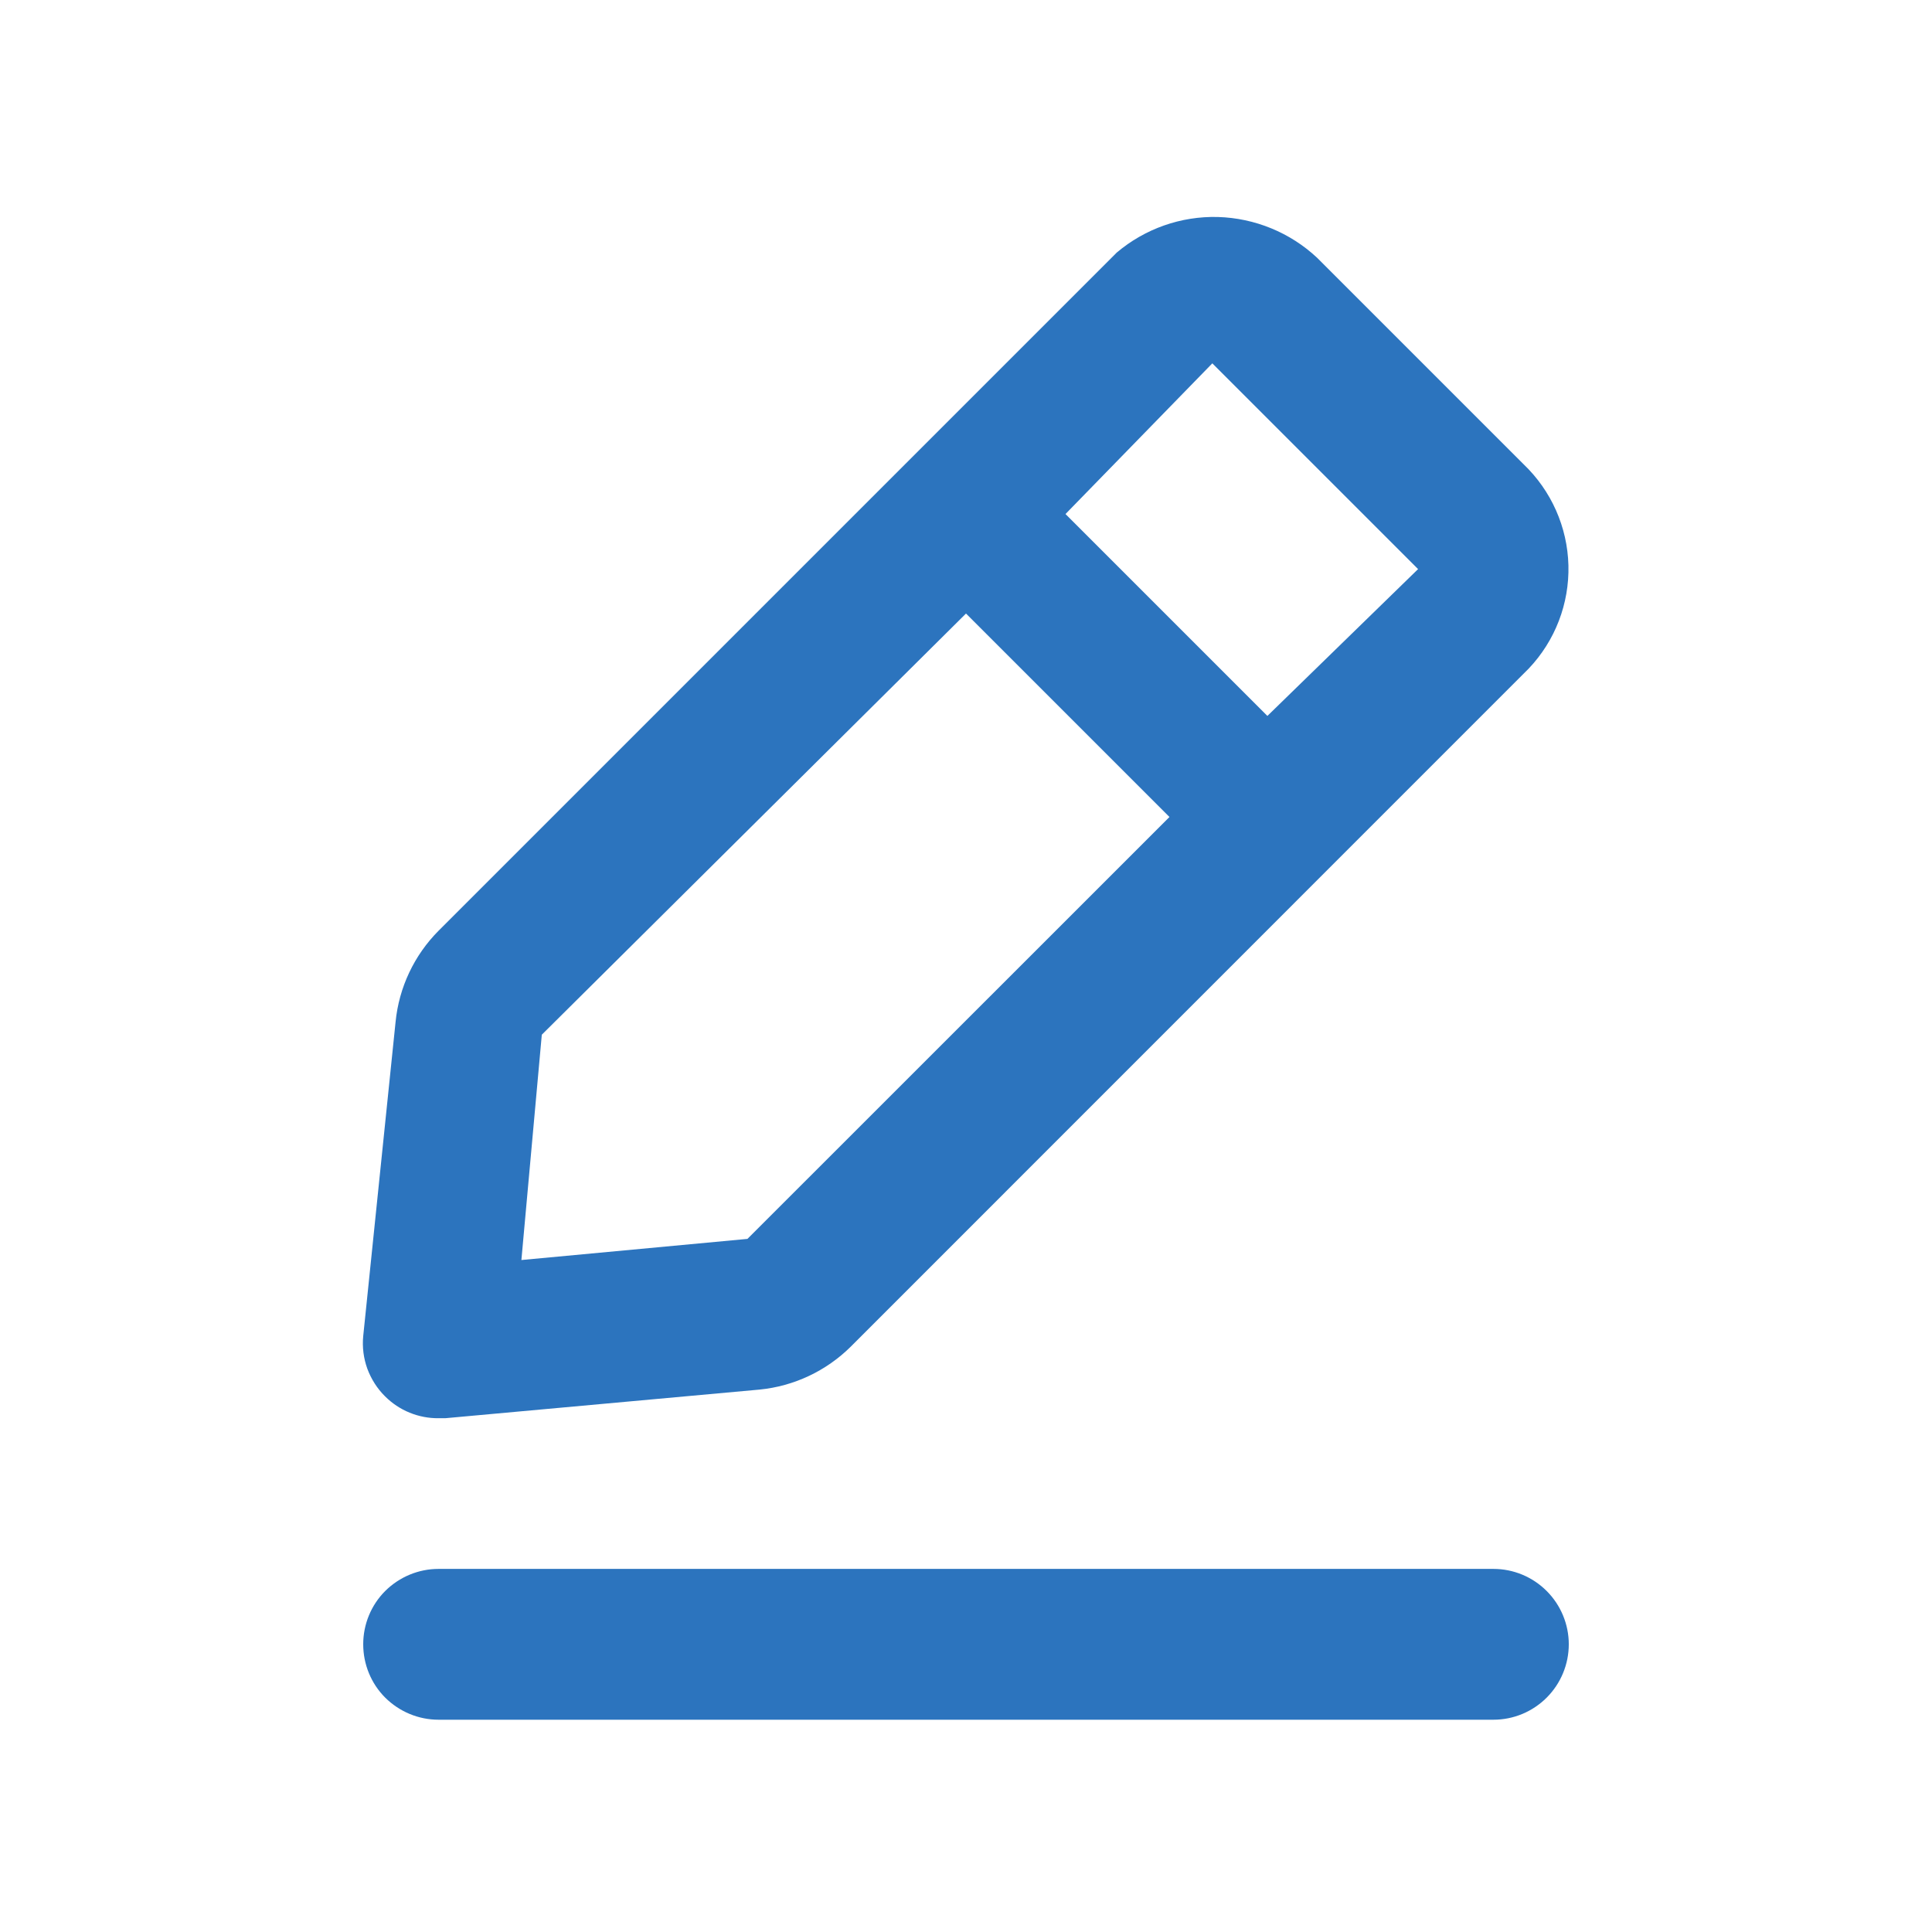
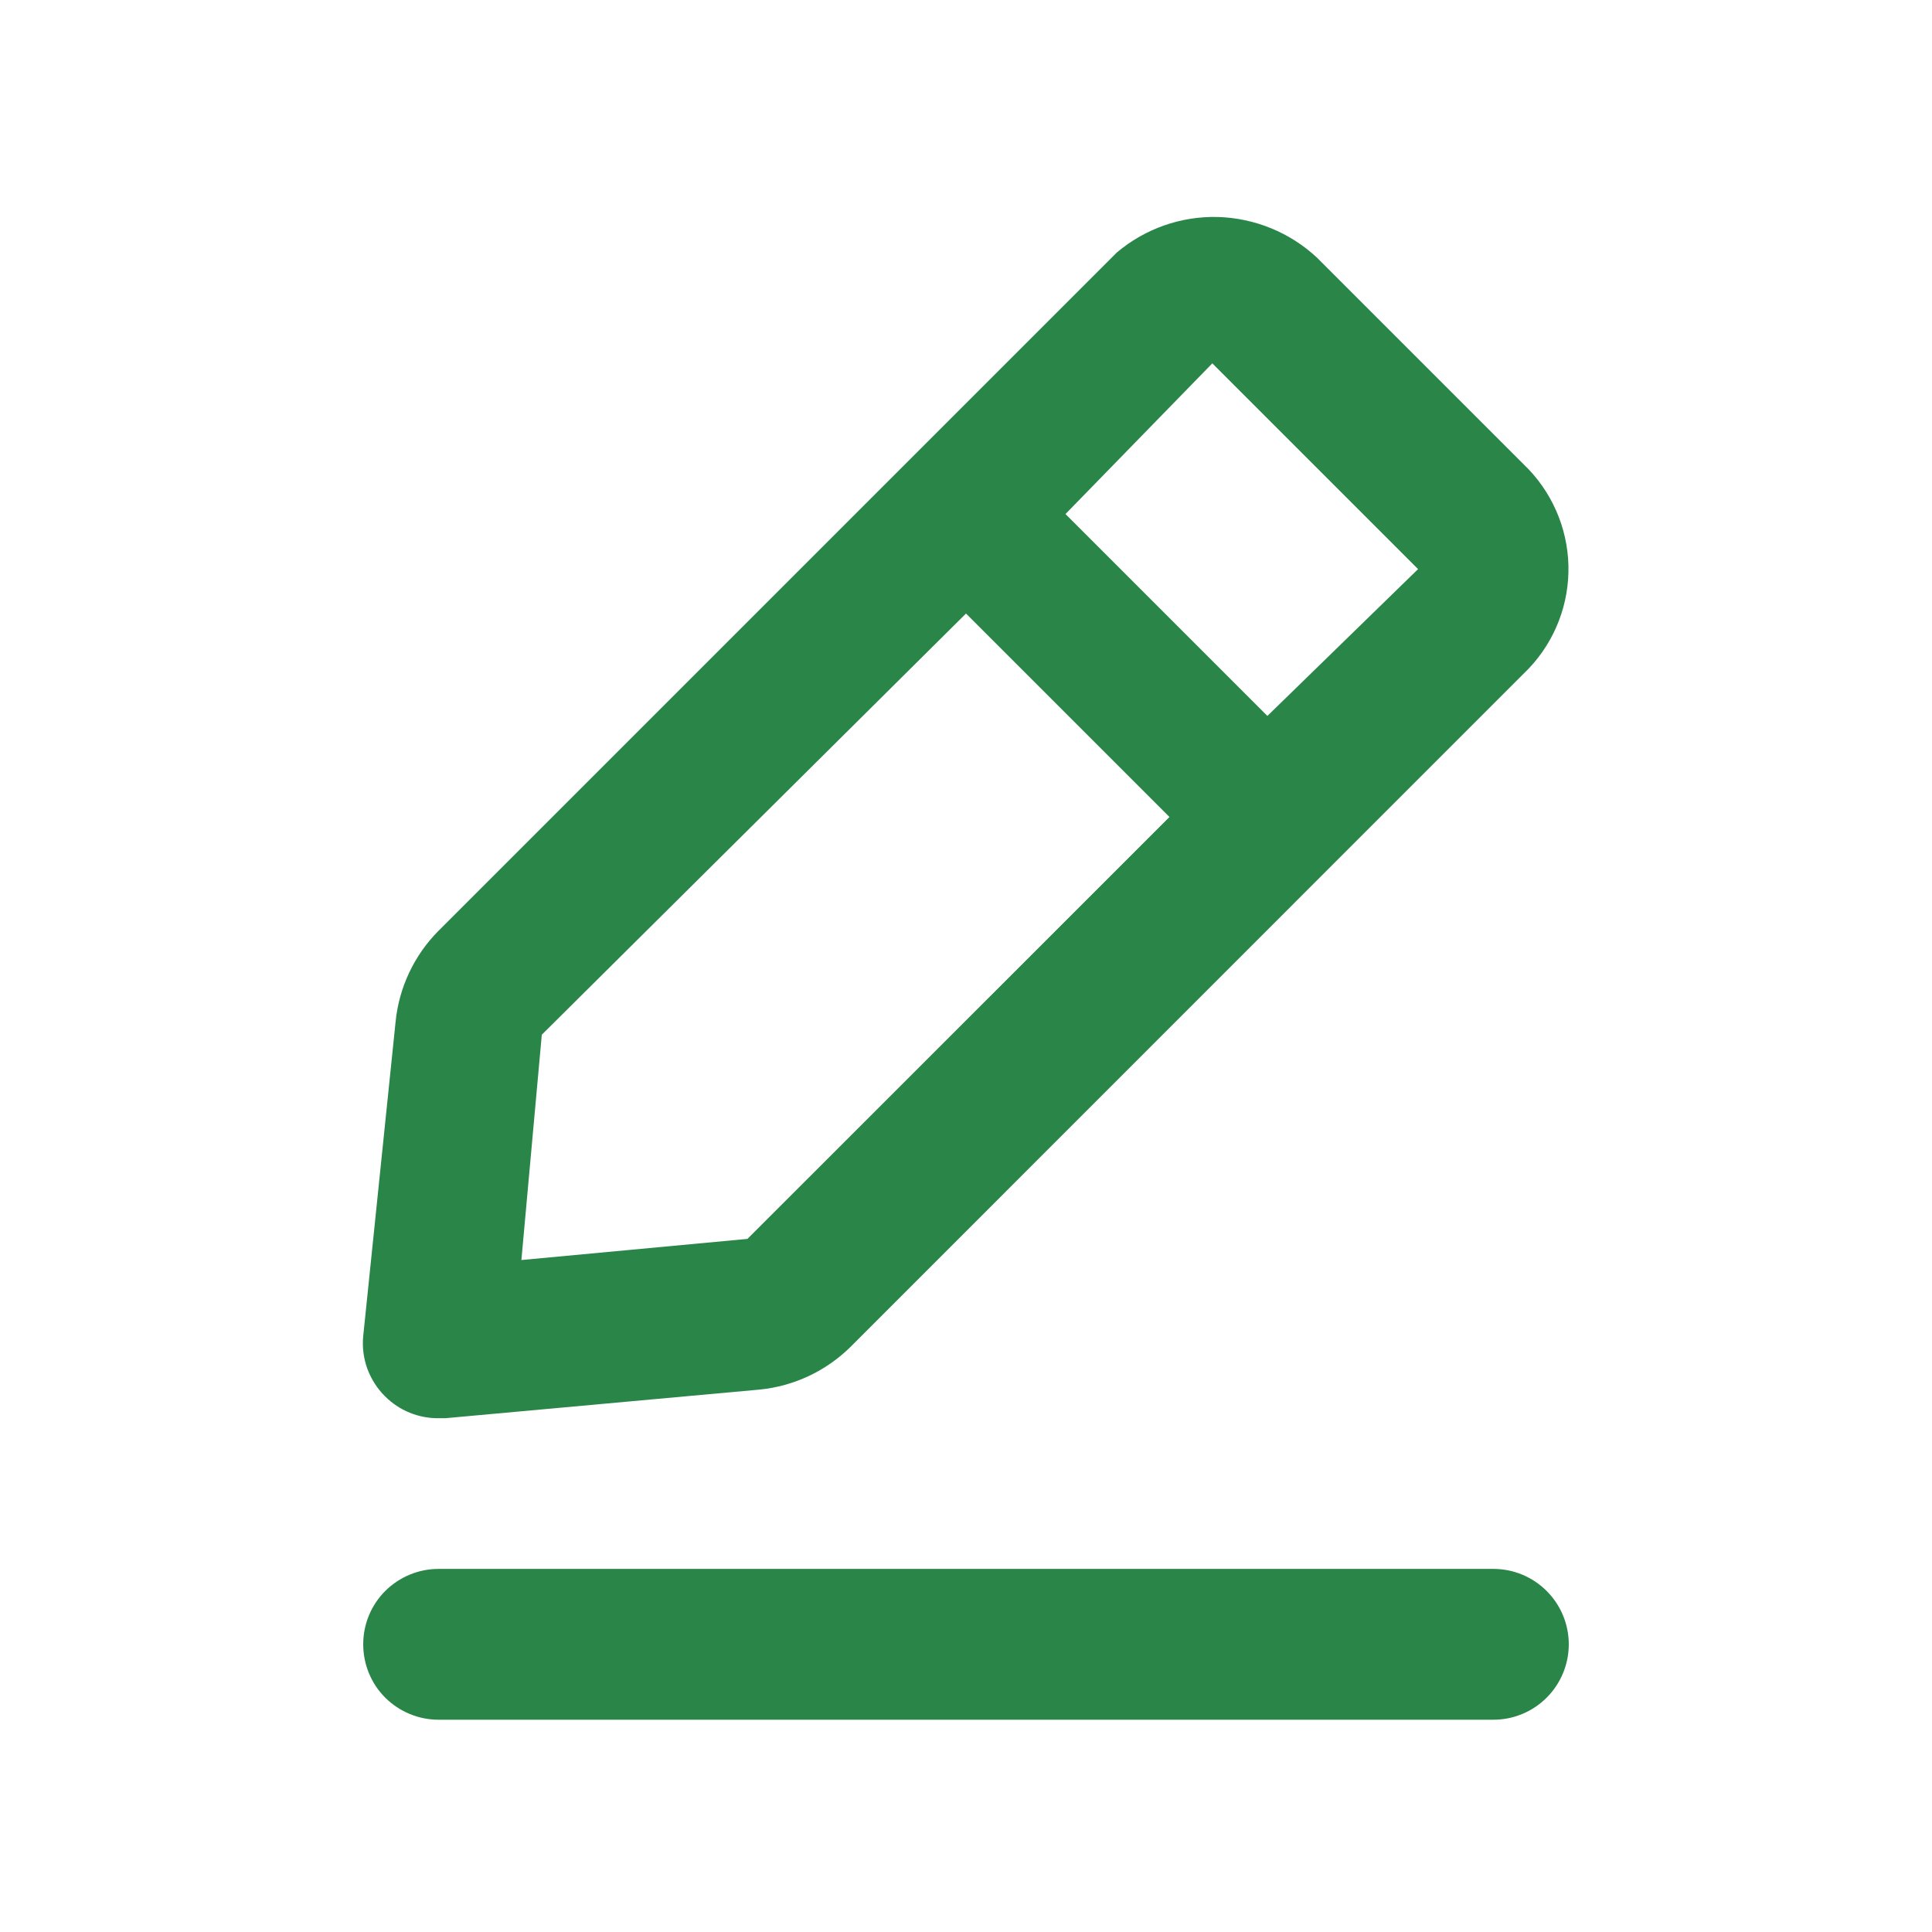
<svg xmlns="http://www.w3.org/2000/svg" preserveAspectRatio="none" overflow="visible" style="display: block;" width="16" height="16" viewBox="0 0 16 16" fill="none">
  <g id="Edit button icon">
-     <path id="edit-2" d="M12.368 12.993H3.632C3.466 12.993 3.308 13.059 3.19 13.176C3.073 13.293 3.008 13.452 3.008 13.617C3.008 13.783 3.073 13.942 3.19 14.059C3.308 14.176 3.466 14.242 3.632 14.242H12.368C12.534 14.242 12.692 14.176 12.809 14.059C12.926 13.942 12.992 13.783 12.992 13.617C12.992 13.452 12.926 13.293 12.809 13.176C12.692 13.059 12.534 12.993 12.368 12.993ZM3.632 11.745H3.688L6.29 11.508C6.575 11.48 6.842 11.354 7.045 11.153L12.661 5.536C12.879 5.306 12.997 4.999 12.989 4.682C12.981 4.365 12.847 4.064 12.618 3.845L10.908 2.135C10.685 1.926 10.392 1.806 10.086 1.797C9.78 1.789 9.482 1.894 9.248 2.092L3.632 7.708C3.43 7.911 3.304 8.178 3.276 8.463L3.008 11.065C2.999 11.157 3.011 11.249 3.042 11.335C3.074 11.421 3.124 11.5 3.189 11.564C3.247 11.622 3.316 11.668 3.392 11.699C3.468 11.73 3.55 11.746 3.632 11.745ZM10.04 3.009L11.744 4.713L10.496 5.929L8.824 4.257L10.04 3.009ZM4.487 8.569L8 5.081L9.685 6.766L6.19 10.26L4.318 10.435L4.487 8.569Z" fill="#2C74BE" />
+     <path id="edit-2" d="M12.368 12.993H3.632C3.466 12.993 3.308 13.059 3.19 13.176C3.073 13.293 3.008 13.452 3.008 13.617C3.008 13.783 3.073 13.942 3.19 14.059C3.308 14.176 3.466 14.242 3.632 14.242H12.368C12.534 14.242 12.692 14.176 12.809 14.059C12.926 13.942 12.992 13.783 12.992 13.617C12.992 13.452 12.926 13.293 12.809 13.176C12.692 13.059 12.534 12.993 12.368 12.993ZM3.632 11.745H3.688L6.29 11.508C6.575 11.48 6.842 11.354 7.045 11.153L12.661 5.536C12.879 5.306 12.997 4.999 12.989 4.682C12.981 4.365 12.847 4.064 12.618 3.845L10.908 2.135C10.685 1.926 10.392 1.806 10.086 1.797C9.78 1.789 9.482 1.894 9.248 2.092L3.632 7.708C3.43 7.911 3.304 8.178 3.276 8.463L3.008 11.065C2.999 11.157 3.011 11.249 3.042 11.335C3.074 11.421 3.124 11.5 3.189 11.564C3.247 11.622 3.316 11.668 3.392 11.699C3.468 11.73 3.55 11.746 3.632 11.745ZM10.04 3.009L11.744 4.713L10.496 5.929L8.824 4.257L10.04 3.009ZM4.487 8.569L8 5.081L9.685 6.766L6.19 10.26L4.318 10.435L4.487 8.569Z" fill="#298648" />
  </g>
</svg>
